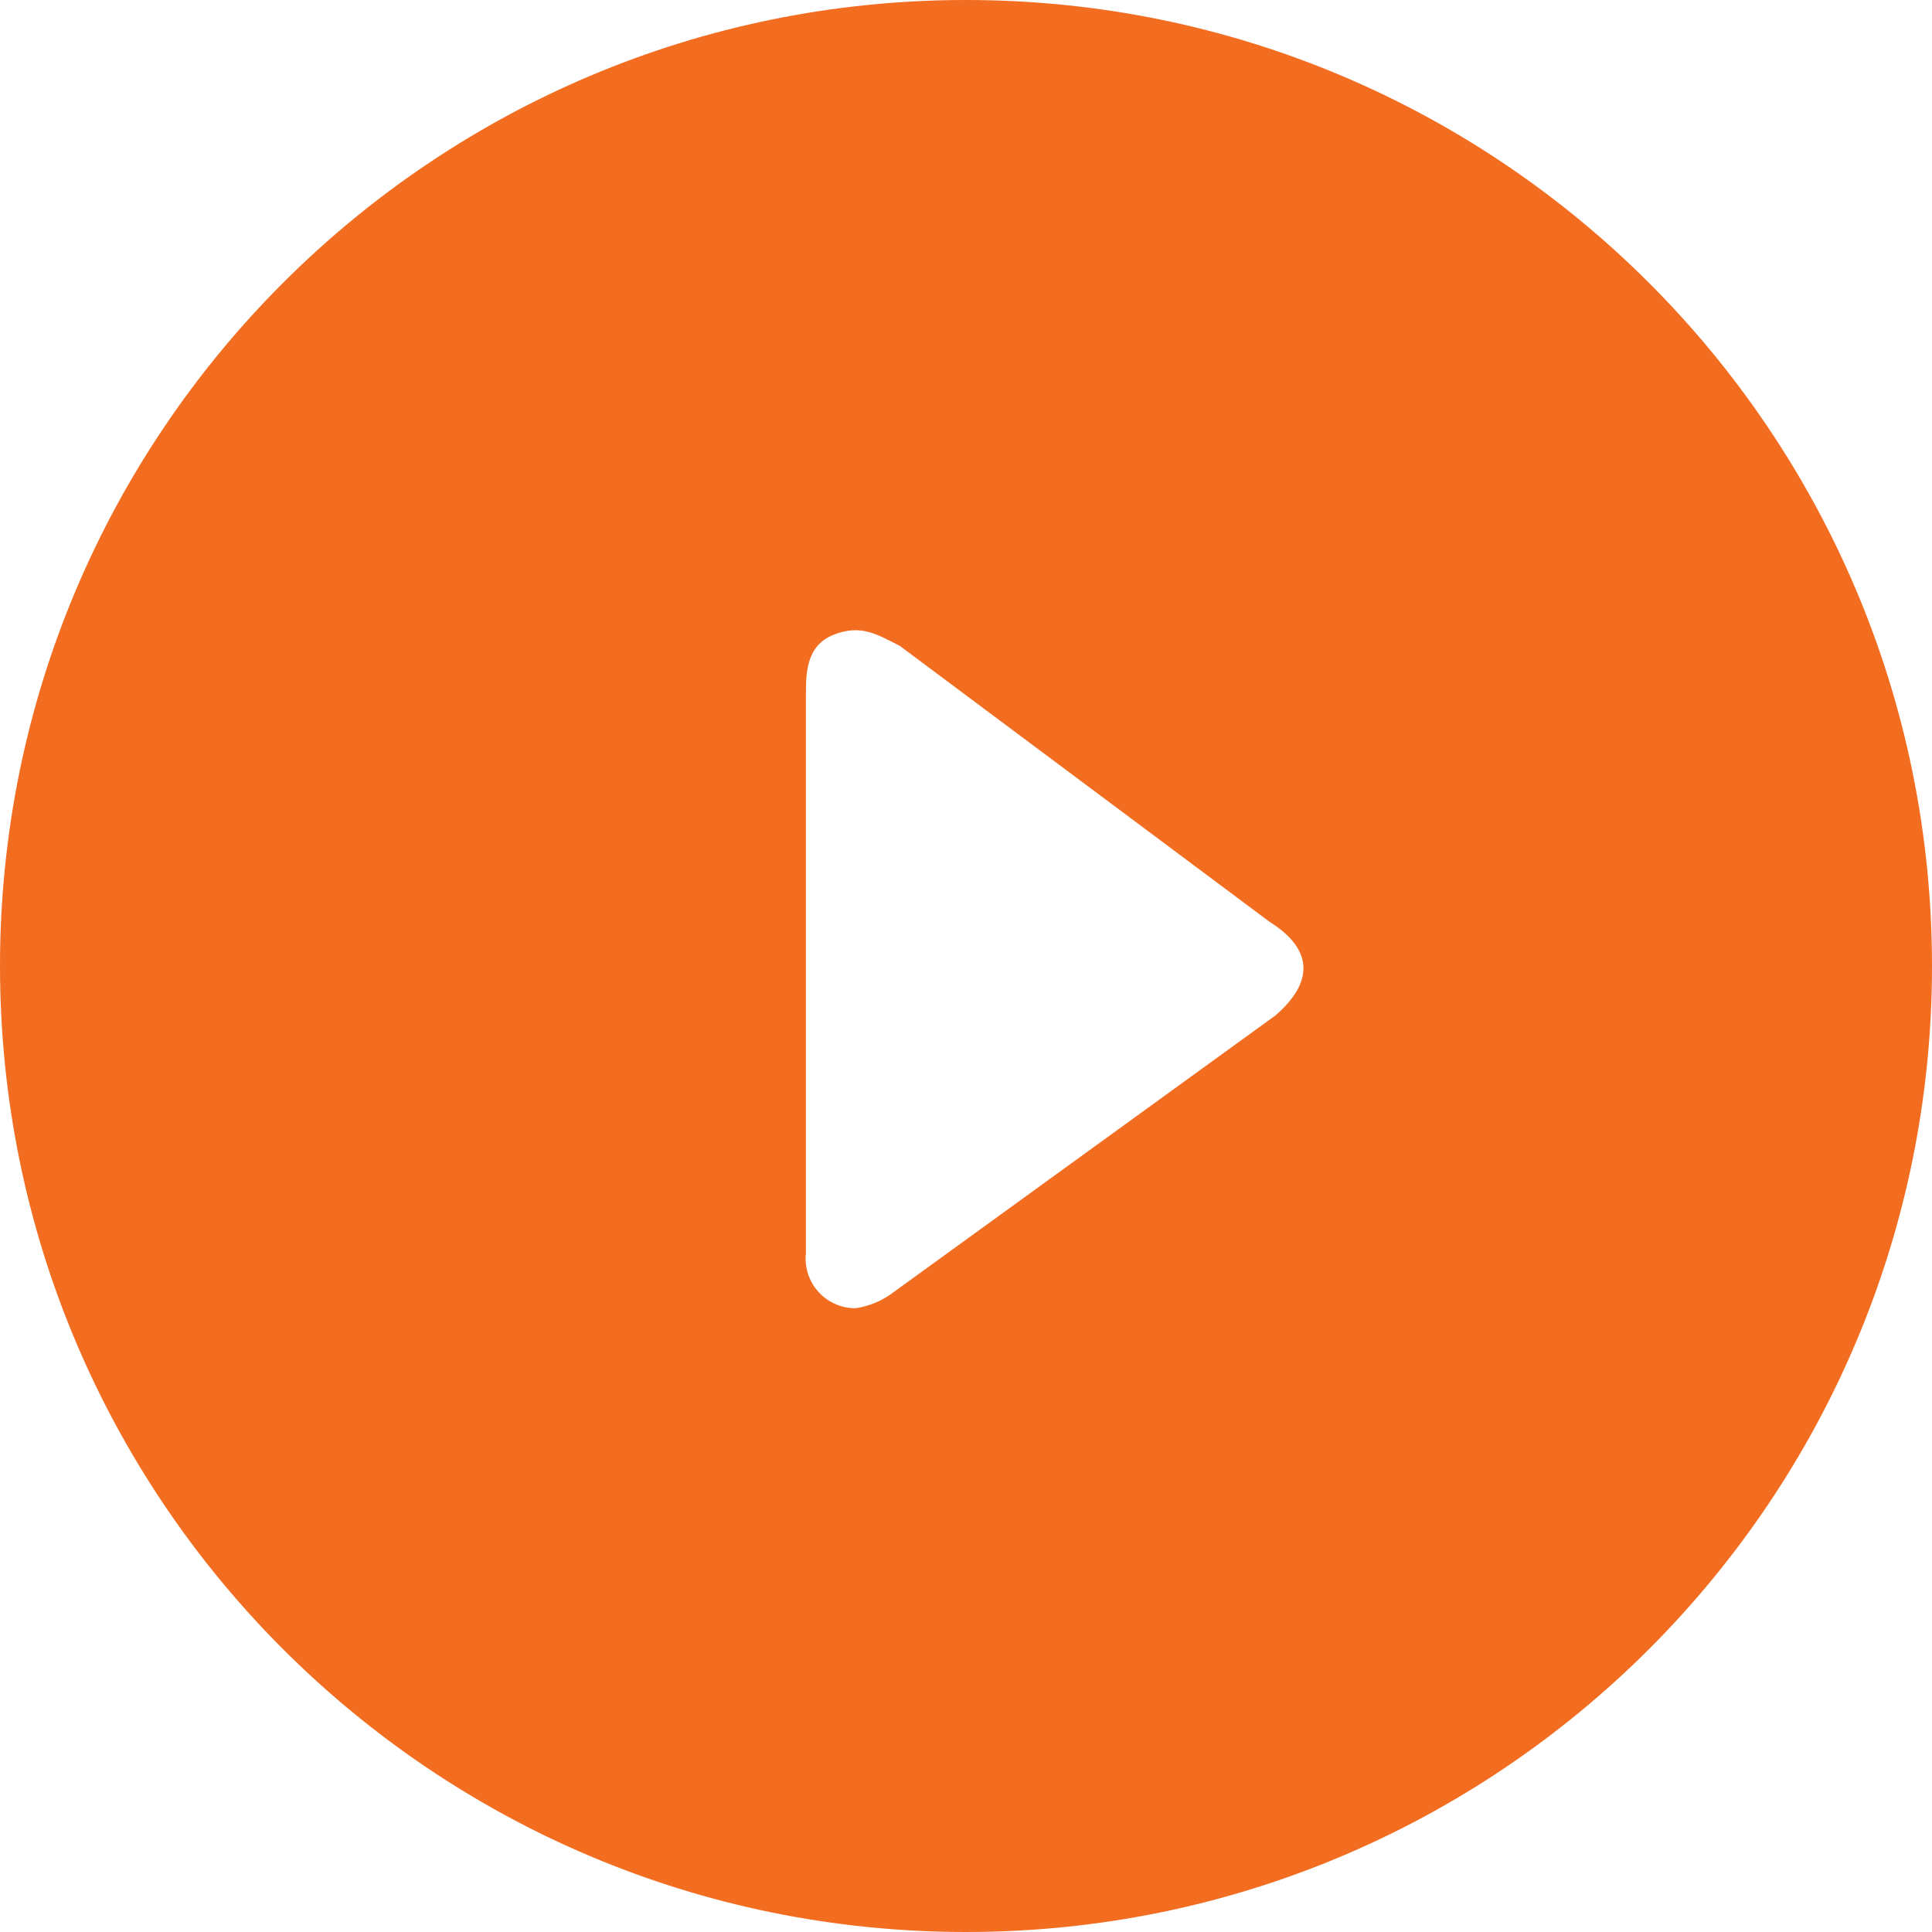
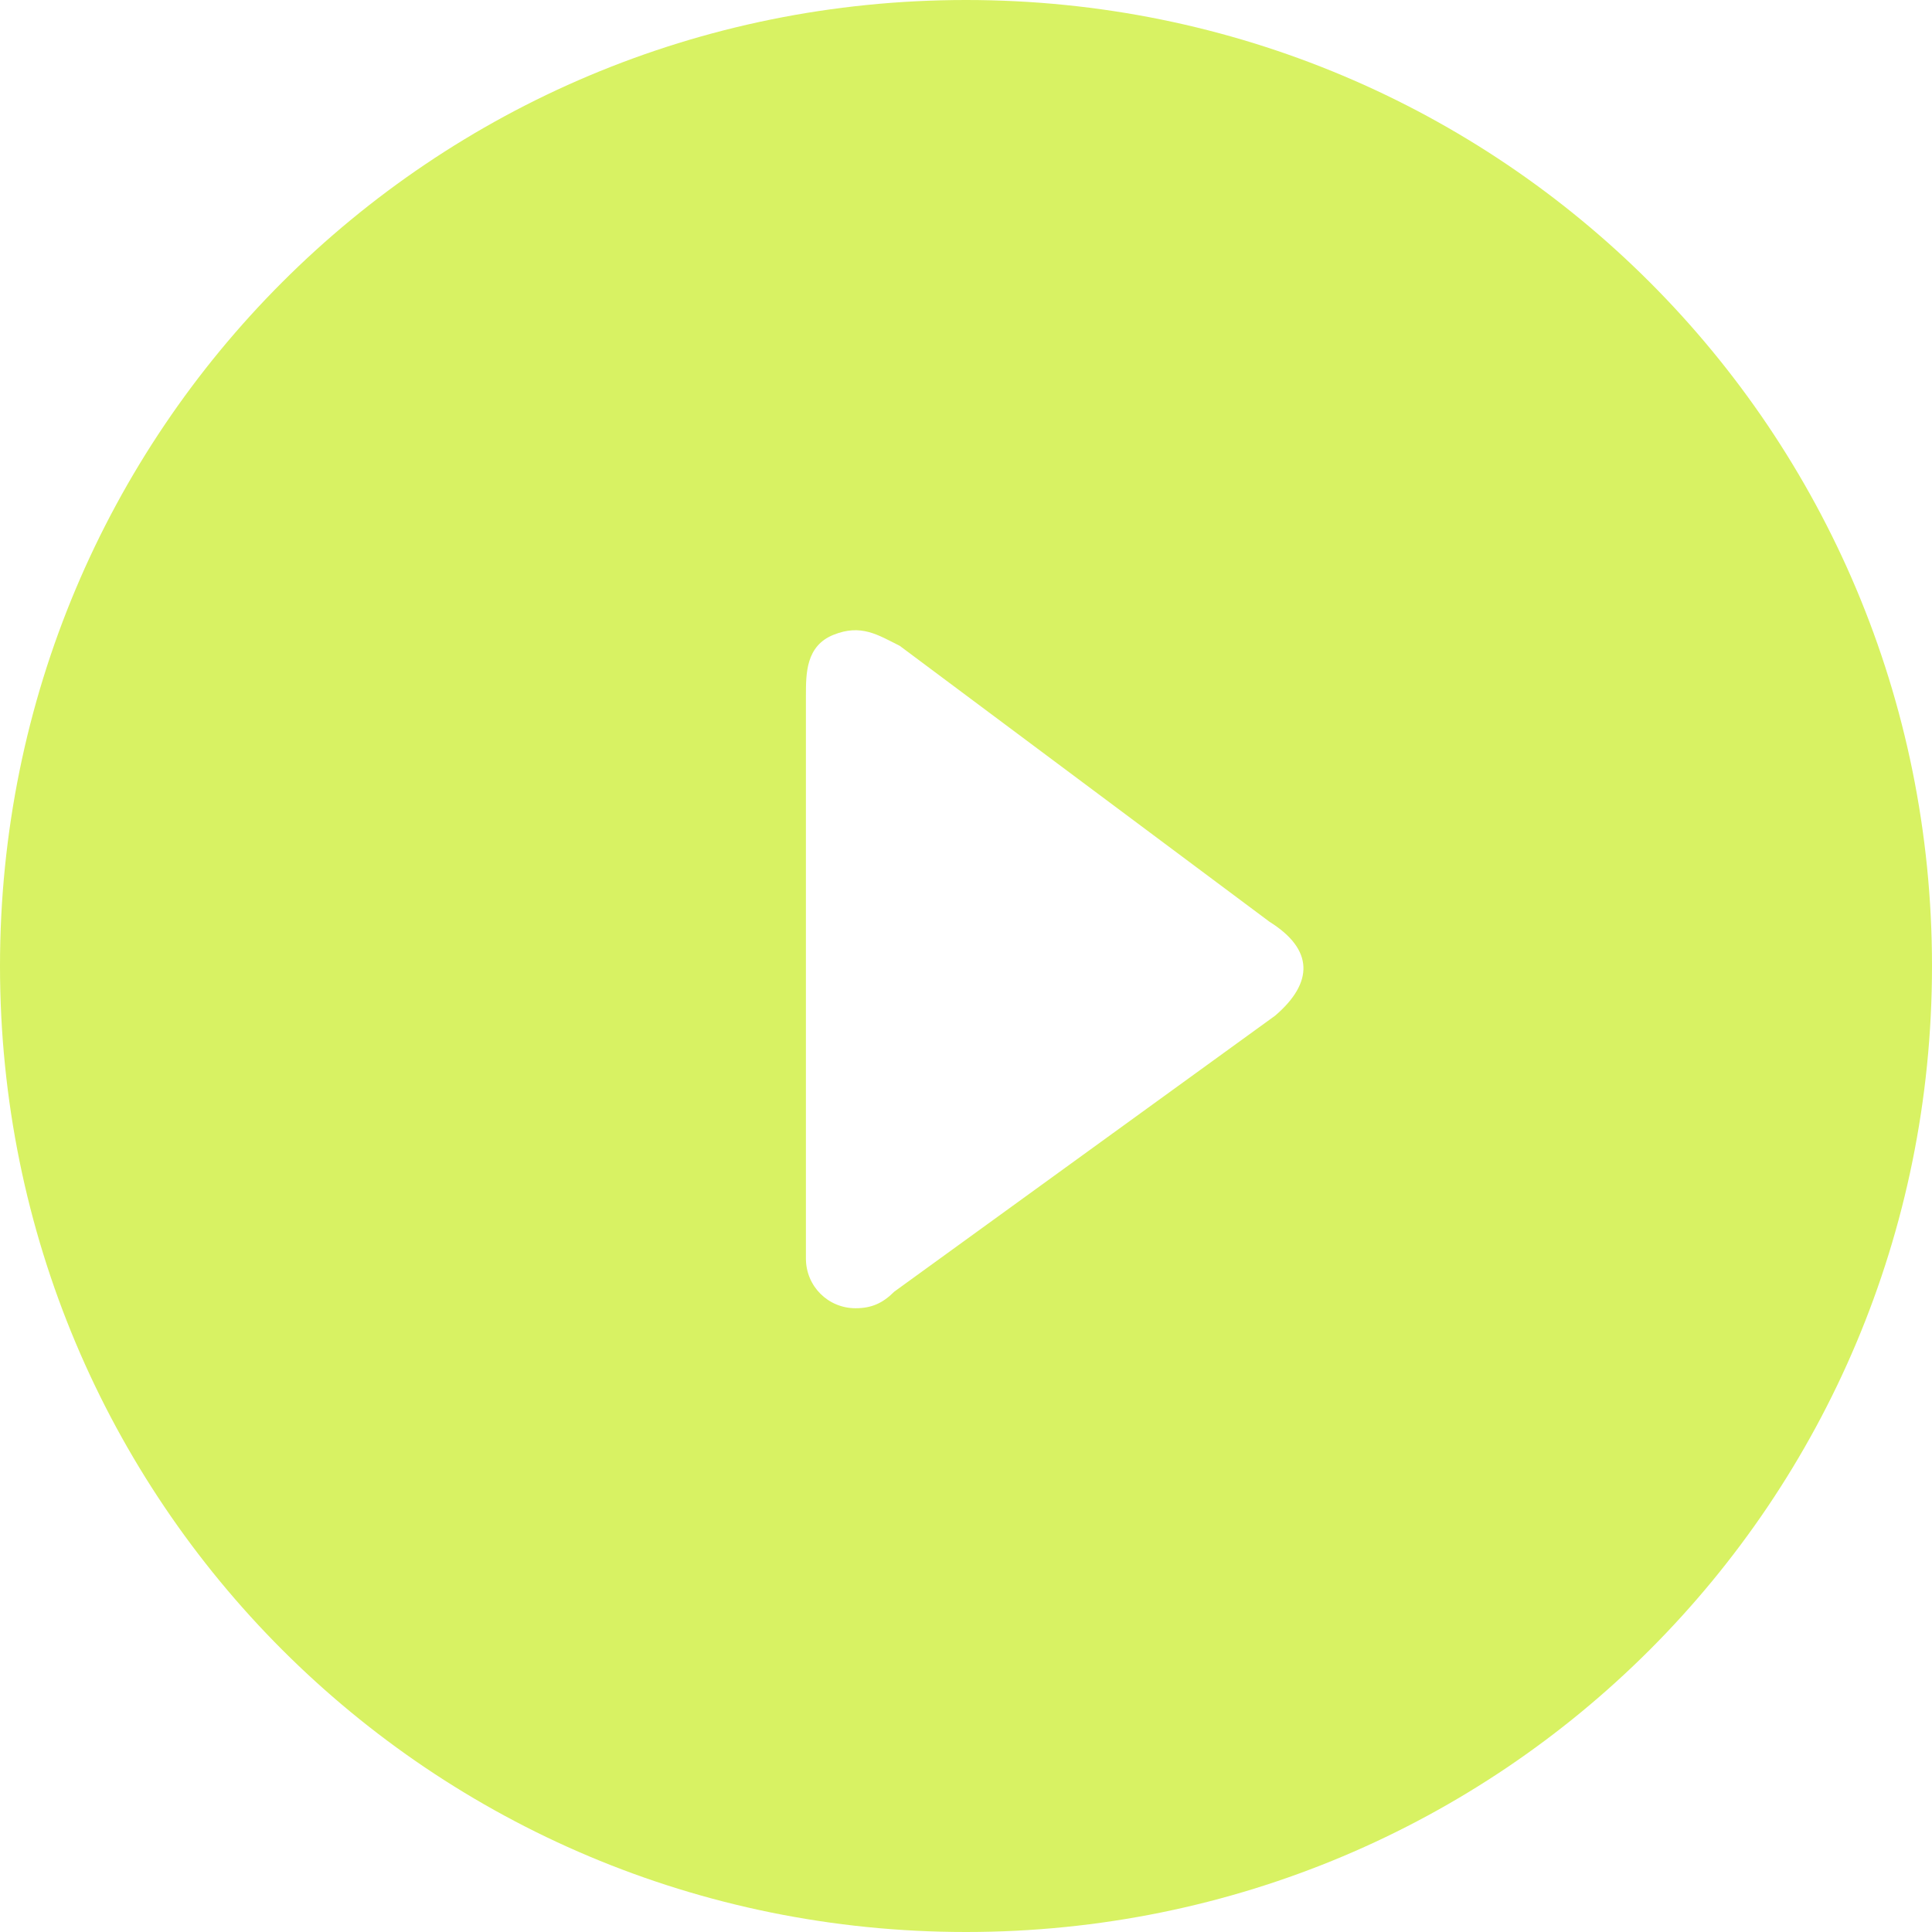
- <svg xmlns="http://www.w3.org/2000/svg" viewBox="0 0 35 35">
-   <path d="M23.1,18.4l-6.9,5a1.5,1.5,0,0,1-.7.3.9.9,0,0,1-.9-1V12.6c0-.4,0-.9.5-1.1s.8,0,1.2.2l6.7,5C23.8,17.2,23.8,17.8,23.1,18.4ZM17.5,0A17.5,17.5,0,1,0,35,17.5,17.5,17.5,0,0,0,17.5,0Z" fill="#f36d21" />
+ <svg xmlns="http://www.w3.org/2000/svg" version="1.1" id="Capa_1" x="0px" y="0px" viewBox="0 0 35 35" style="enable-background:new 0 0 35 35;" xml:space="preserve">
+   <style type="text/css">
+ 	.st0{fill:#D8F263;}
+ </style>
+   <path class="st0" d="M23.1,18.4l-6.9,5c-0.2,0.2-0.4,0.3-0.7,0.3c-0.5,0-0.9-0.4-0.9-0.9c0,0,0-0.1,0-0.1V12.6c0-0.4,0-0.9,0.5-1.1  s0.8,0,1.2,0.2l6.7,5C23.8,17.2,23.8,17.8,23.1,18.4z M17.5,0C7.8,0,0,7.8,0,17.5S7.8,35,17.5,35S35,27.2,35,17.5S27.2,0,17.5,0z" />
</svg>
